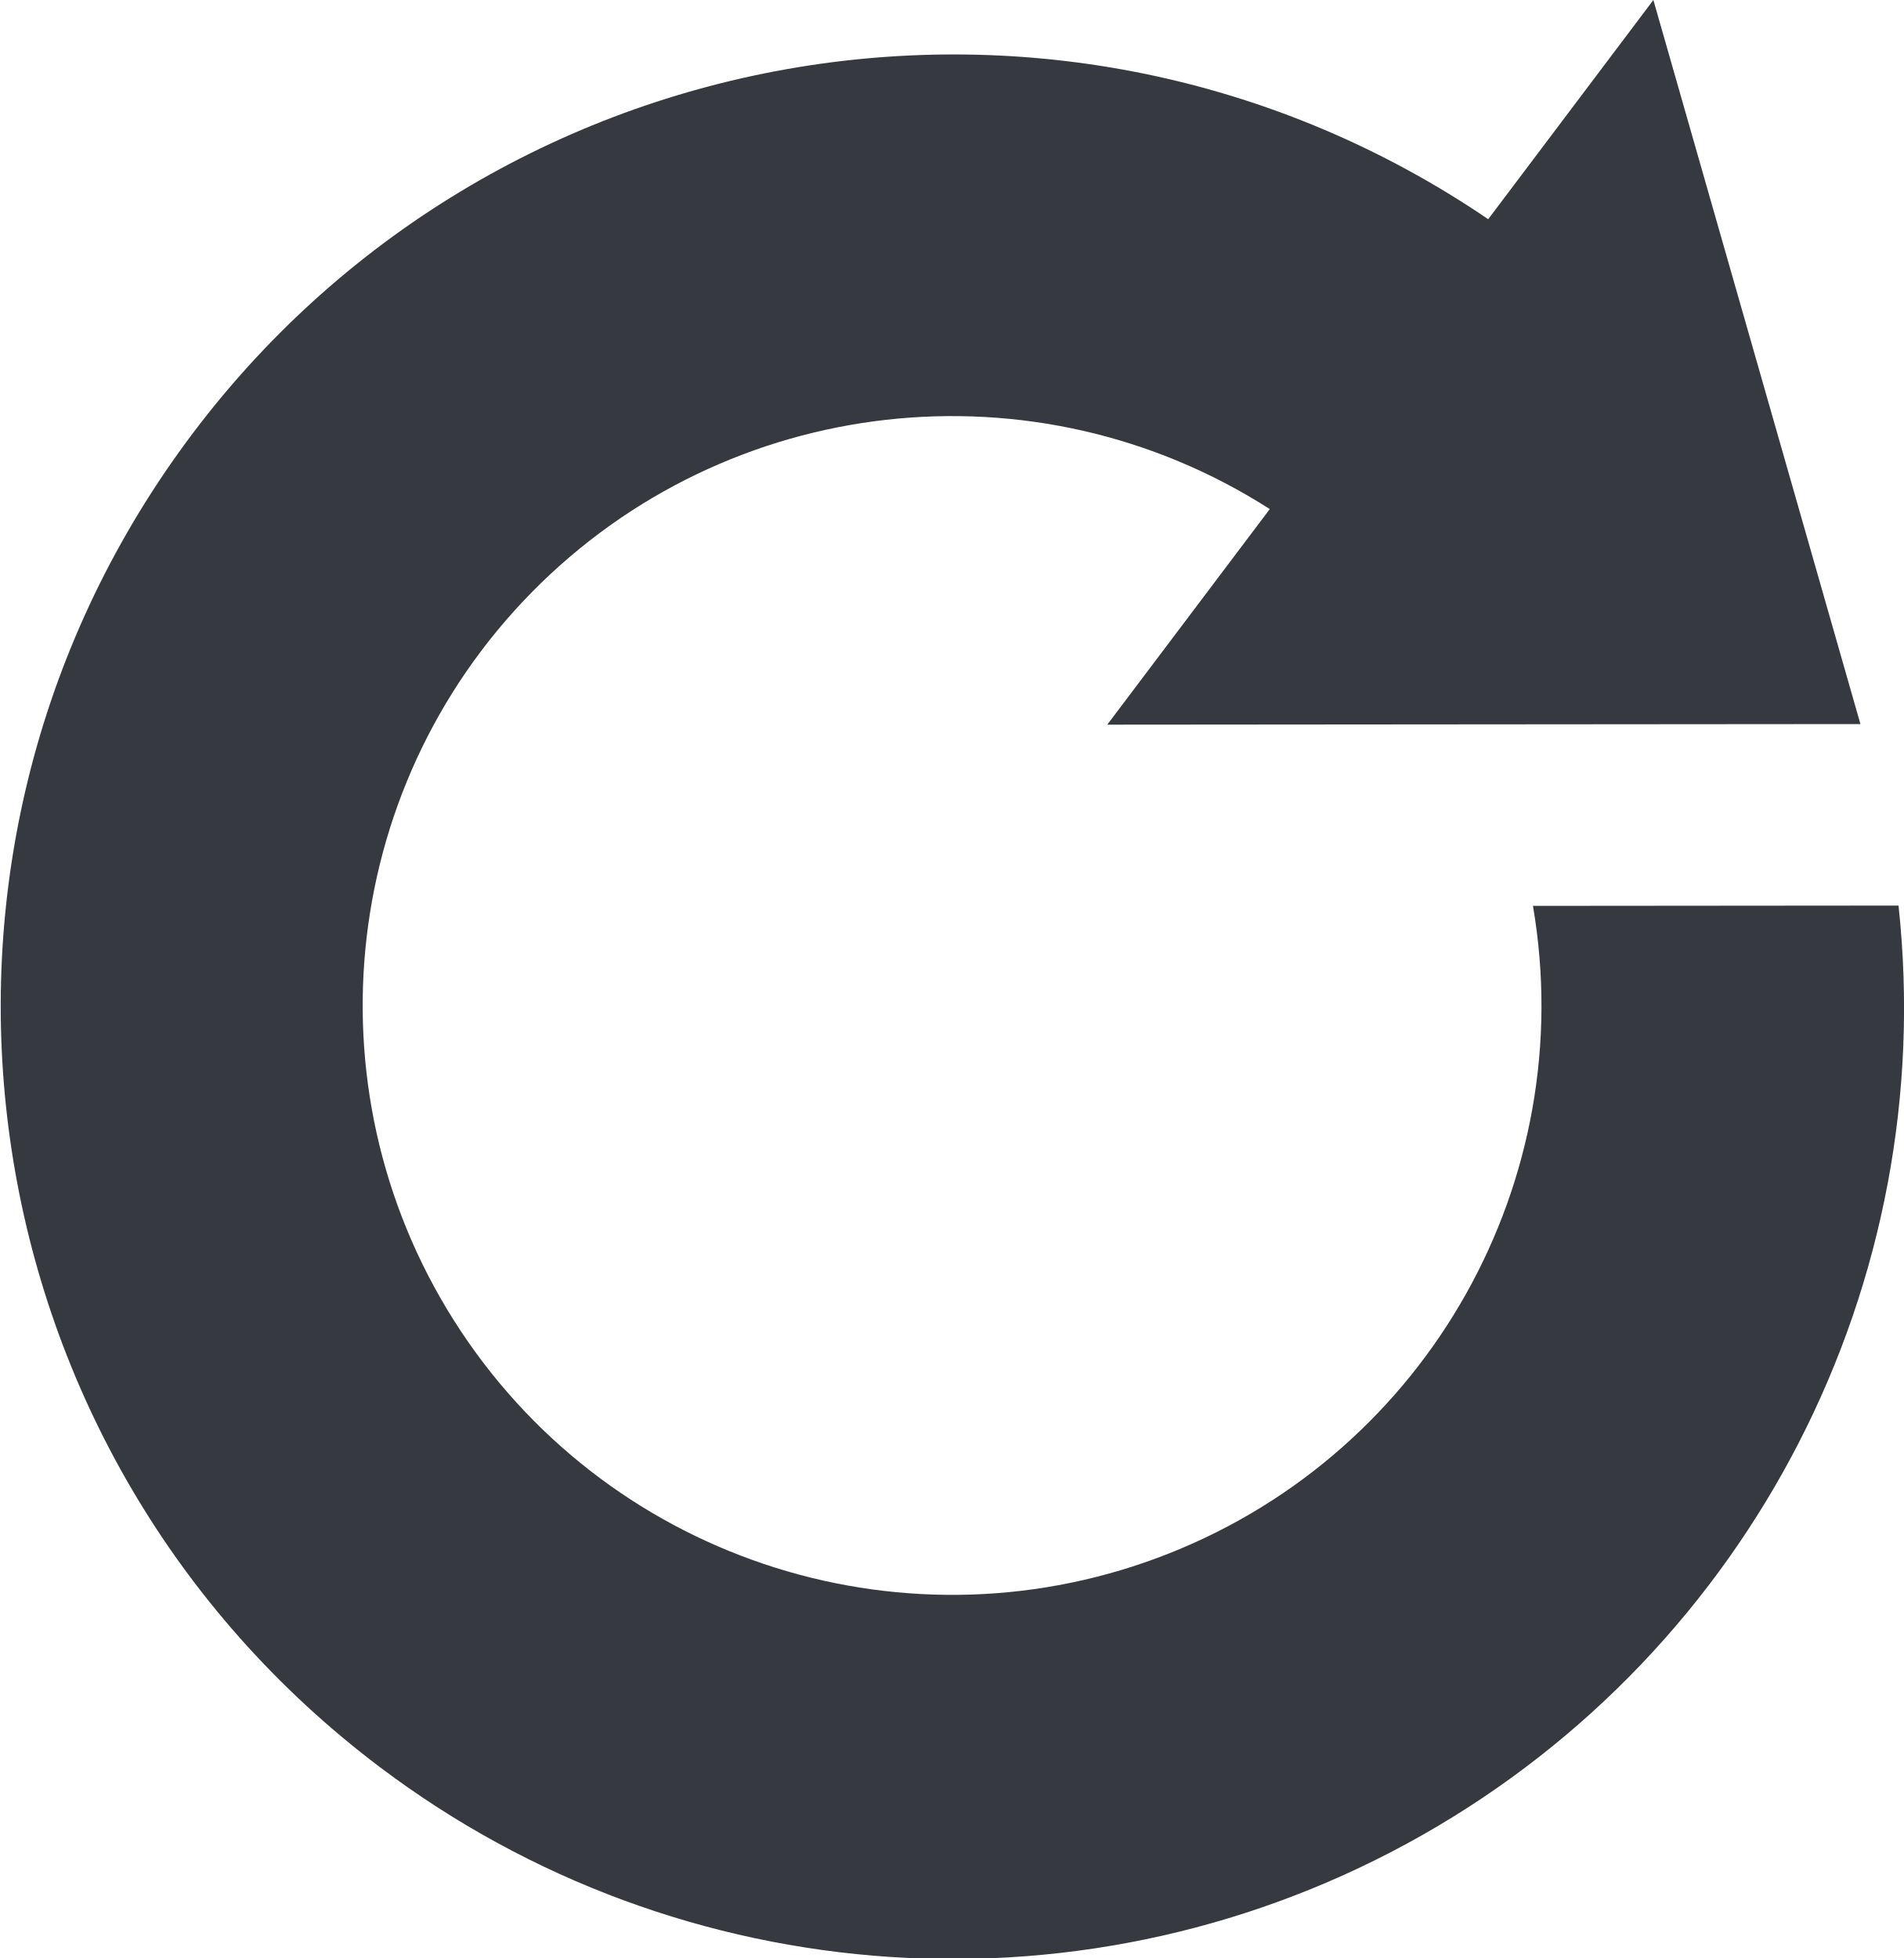
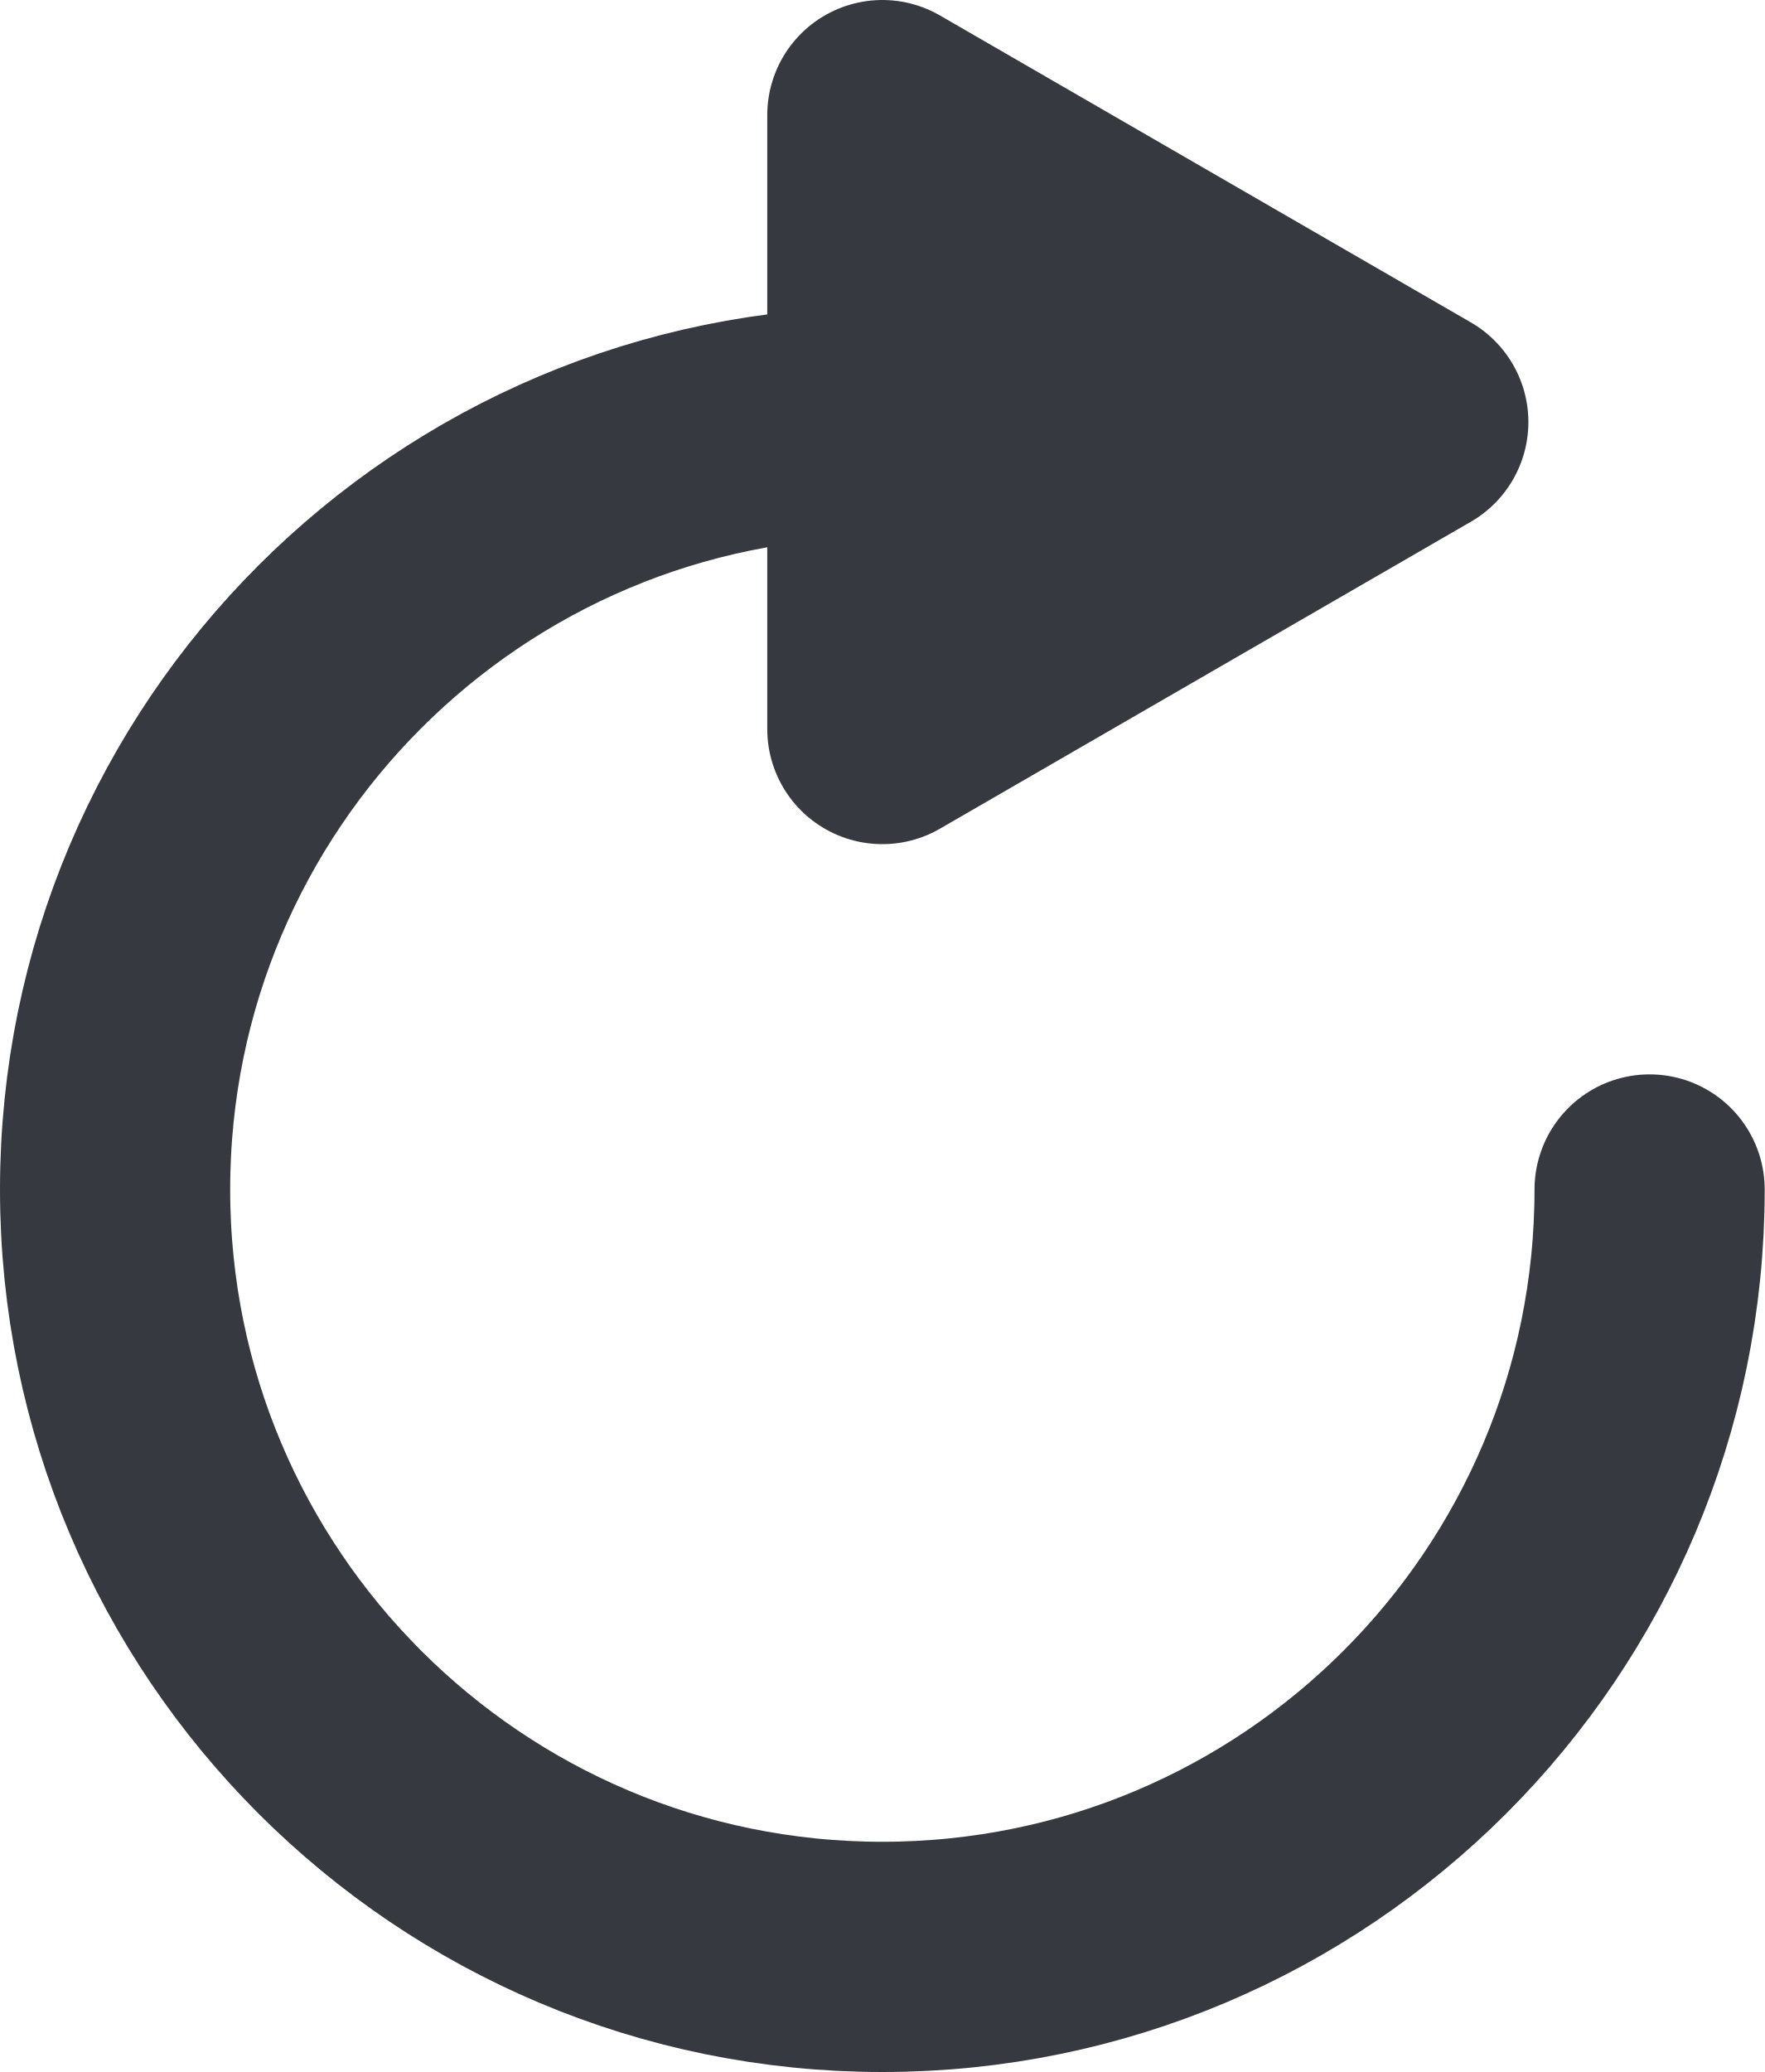
- <svg xmlns="http://www.w3.org/2000/svg" viewBox="0 0 19.447 20" fill="#36393f">
-   <path d="M3.872,18.044a9.716,9.716,0,0,0,15.52-8.794l-3.734.003A6.02,6.02,0,1,1,12.97,5.2L11.31,7.402l7.693-.006L16.888,0,15.201,2.239A9.726,9.726,0,0,0,3.872,18.044Z" />
+ <svg xmlns="http://www.w3.org/2000/svg" viewBox="0 0 115 135">
+   <path d="M107.5 77.5a50 50 0 11-50-50" fill="none" stroke="#36393f" stroke-linecap="round" stroke-linejoin="round" stroke-width="15" />
+   <path fill="#36393f" stroke="#36393f" stroke-linecap="round" stroke-linejoin="round" stroke-width="15" d="M92.1 27.5l-34.6-20v40l34.6-20z" />
</svg>
